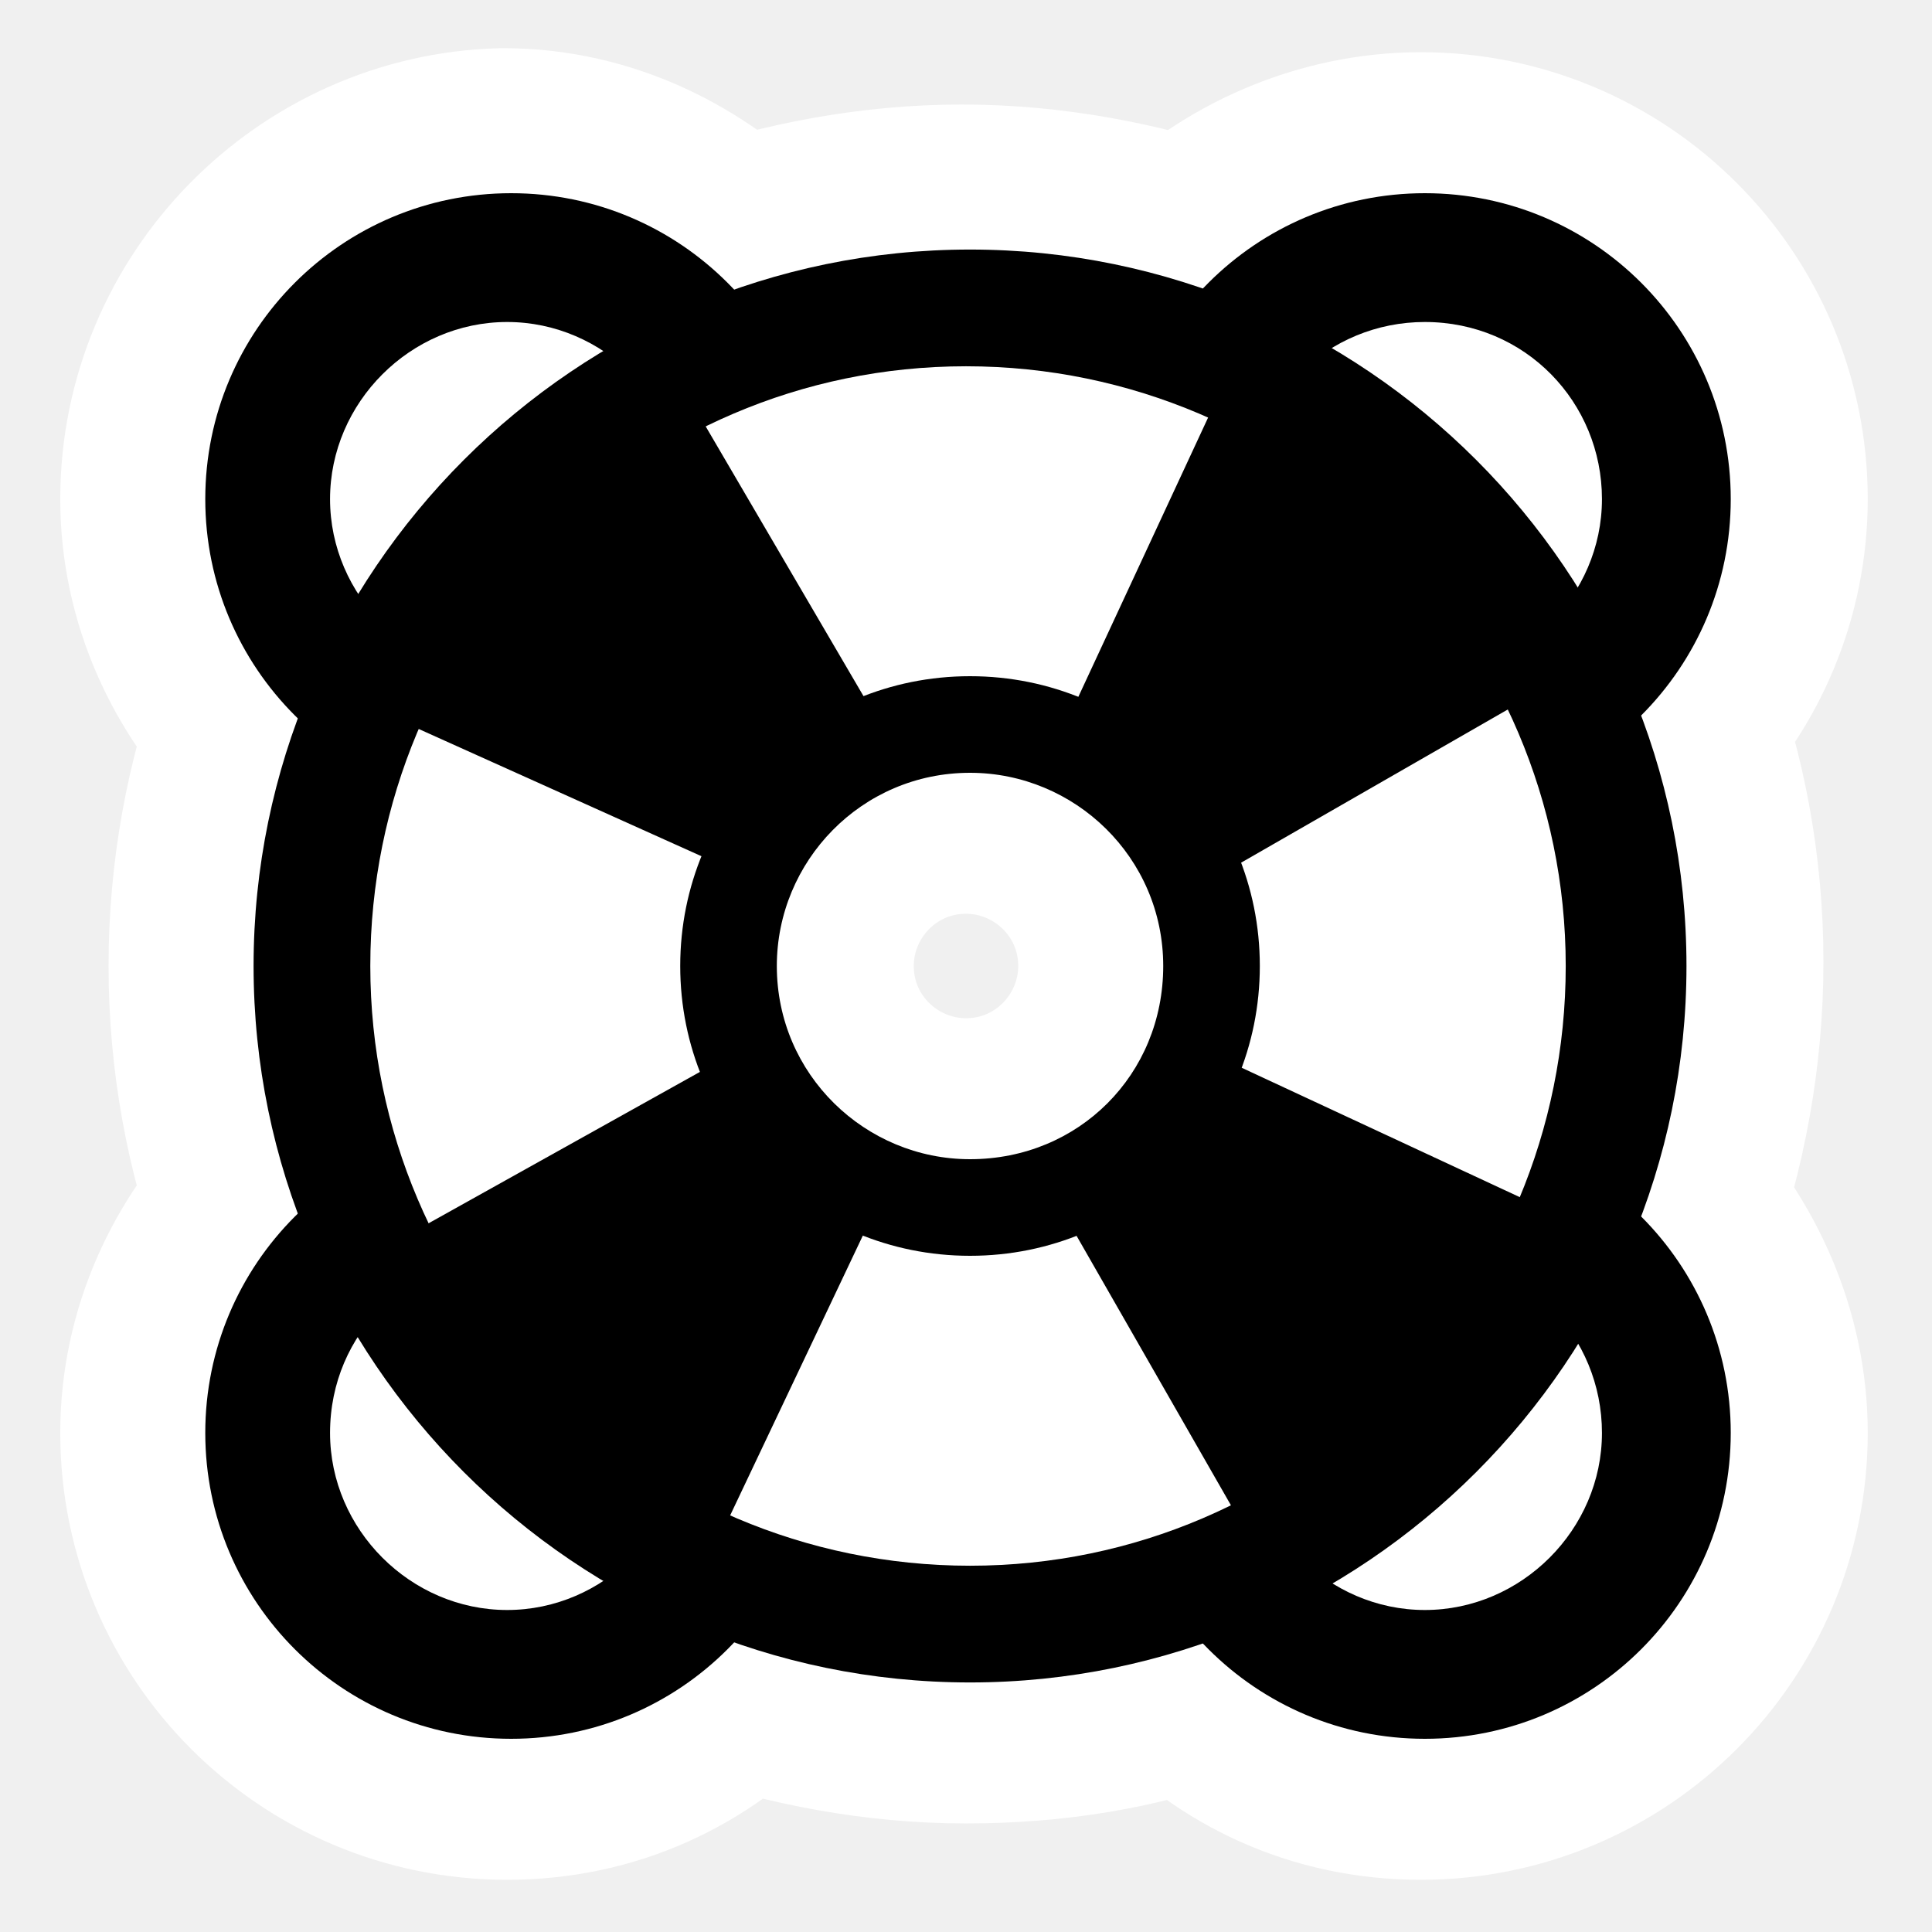
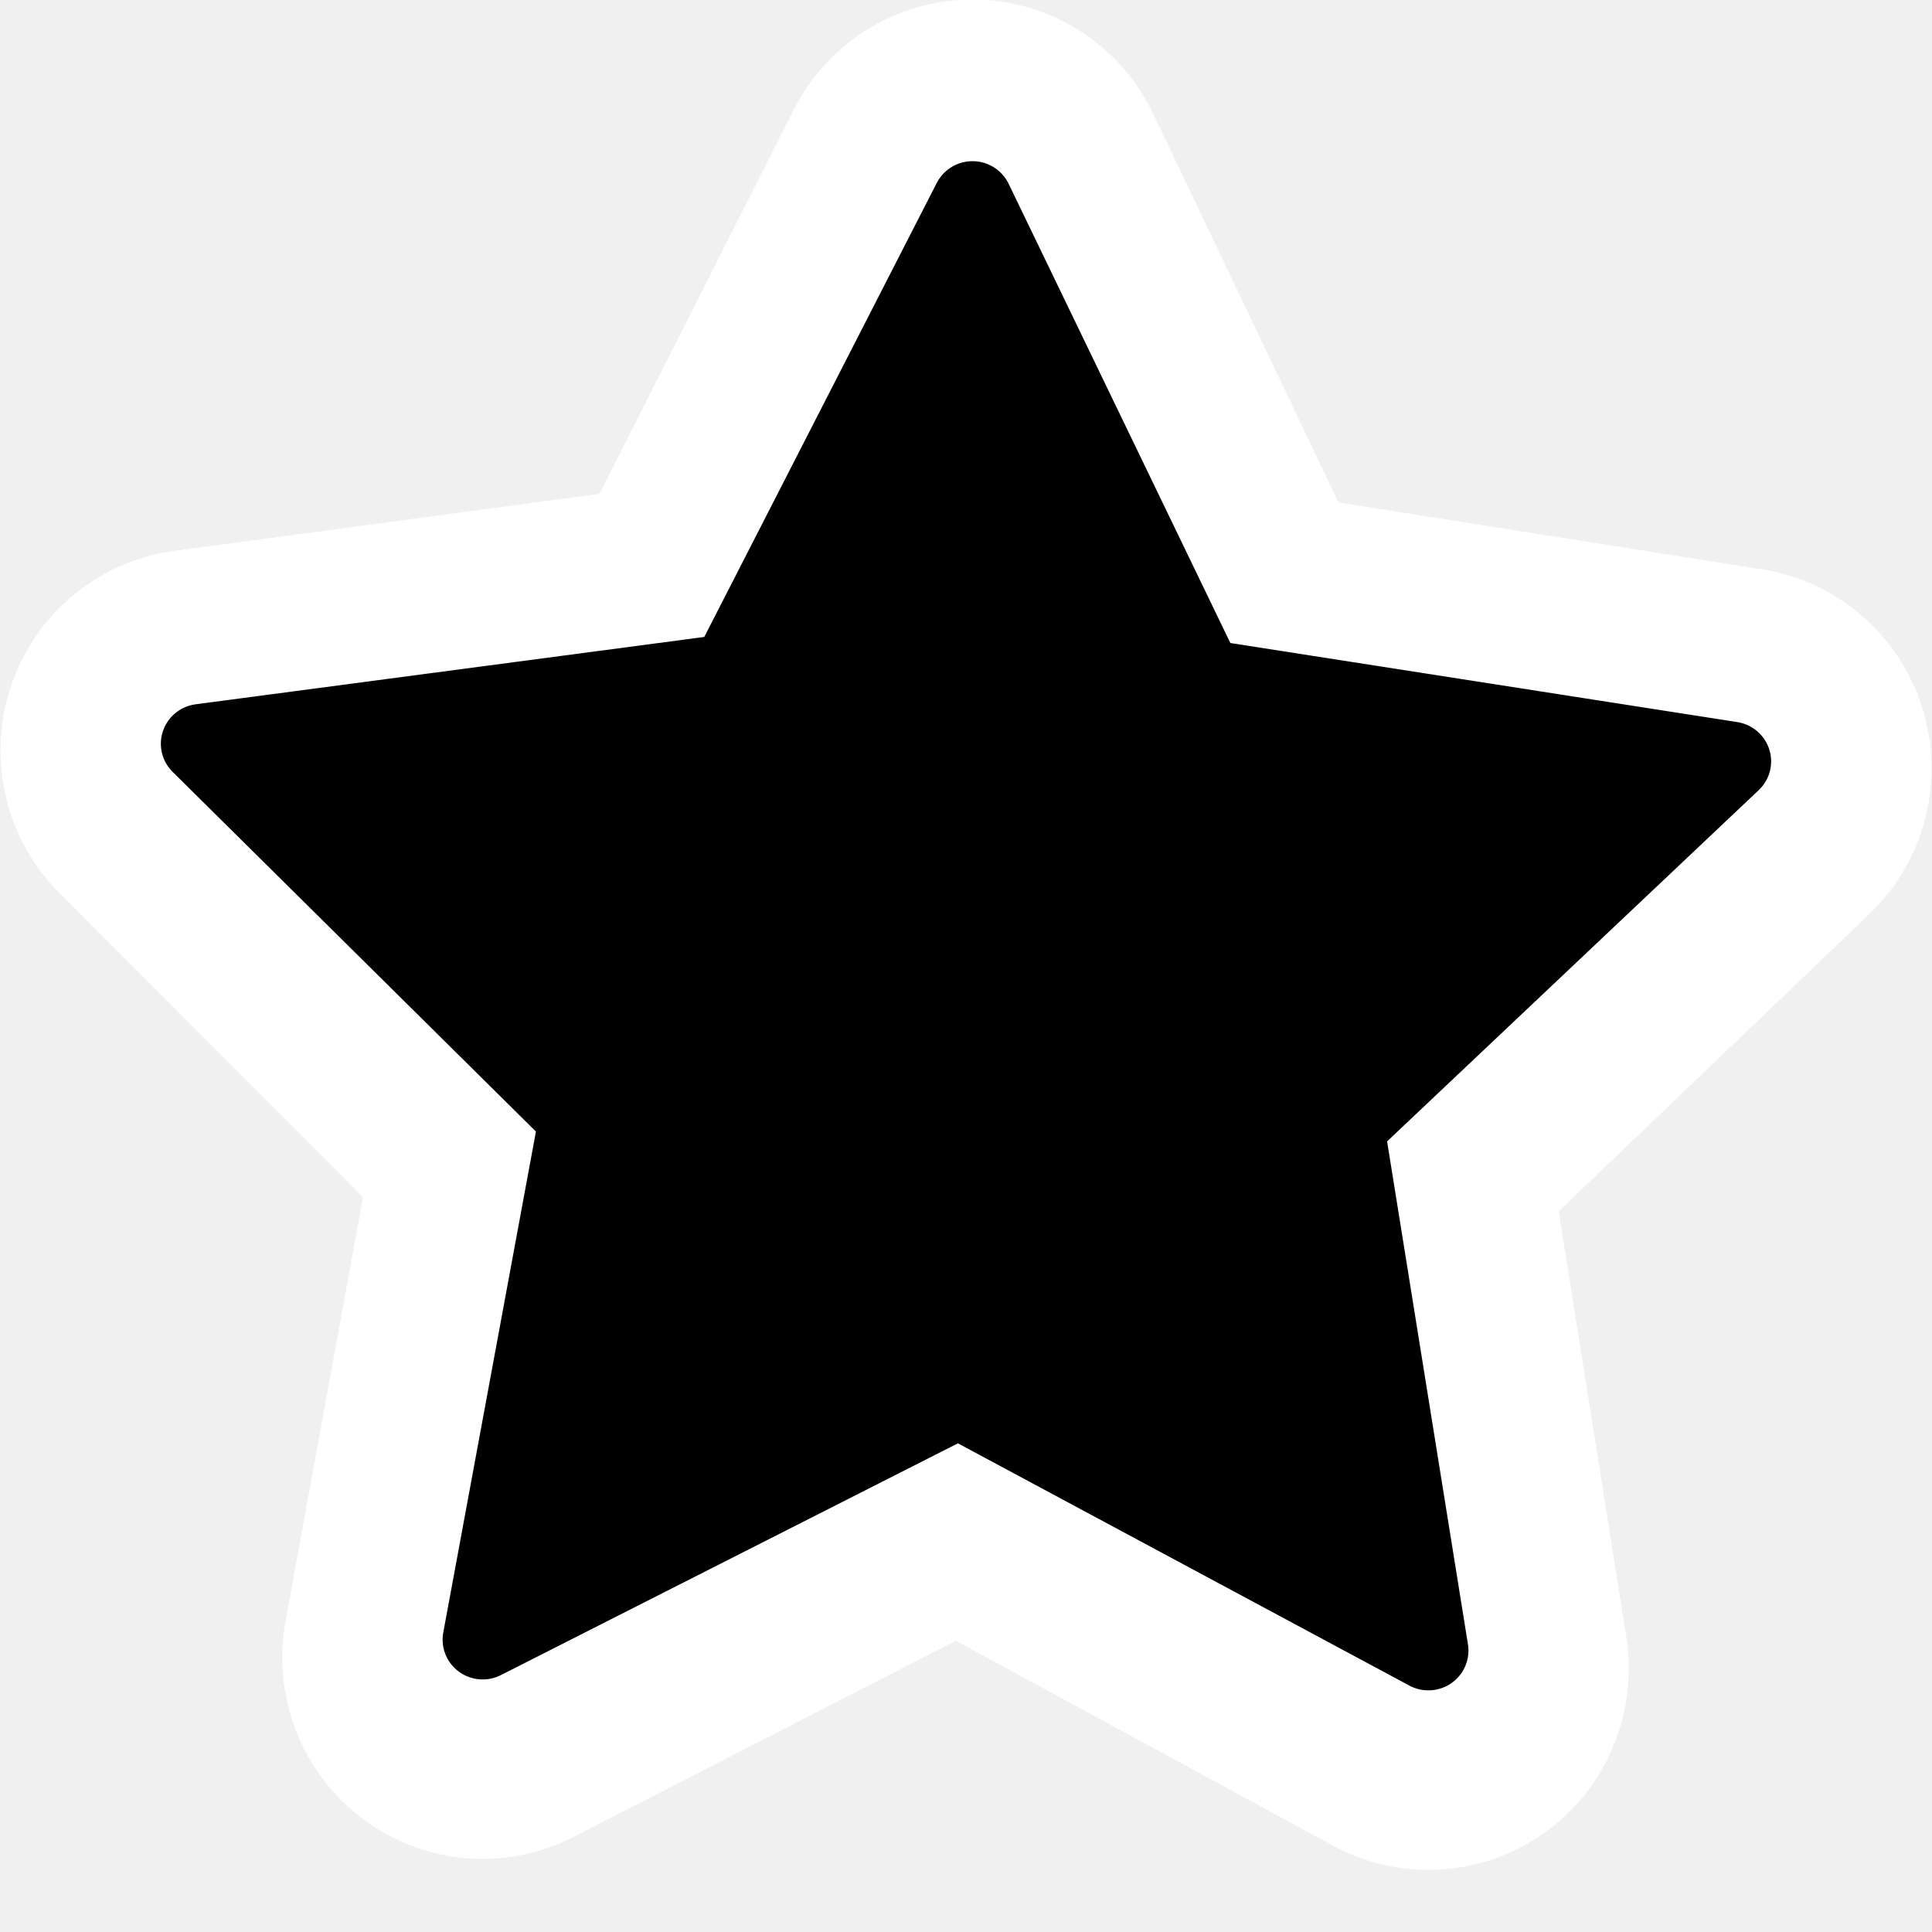
- <svg width="48pt" height="48pt" viewBox="0 0 48 48" xml:space="preserve">
-   <g id="Layer_x0020_4" style="fill-rule:nonzero;clip-rule:nonzero;stroke:#000000;stroke-miterlimit:4;">
-     <g style="stroke:none;">
-       <path style="fill:none;stroke:#FFFFFF;stroke-width:7.006;stroke-linejoin:round;" d="M40.7,30.2c0.7-2,1.1-4.1,1.1-6.3c0-2.2-0.4-4.3-1.1-6.2c1.4-1.4,2.2-3.3,2.2-5.3c0-4.2-3.4-7.6-7.6-7.6c-2.1,0-4.1,0.9-5.5,2.3c-1.8-0.6-3.8-1-5.9-1c-2.1,0-4.1,0.4-5.9,1c-1.4-1.4-3.3-2.4-5.5-2.4C8.4,4.8,5,8.2,5,12.4     c0,2.1,0.9,4,2.3,5.4c-0.7,1.9-1.1,4-1.1,6.2c0,2.2,0.4,4.3,1.1,6.2C5.9,31.6,5,33.5,5,35.6c0,4.2,3.4,7.6,7.6,7.6c2.2,0,4.1-0.9,5.5-2.4c1.8,0.6,3.8,1,5.9,1c2,0,4-0.3,5.8-1c1.4,1.5,3.3,2.4,5.5,2.4c4.2,0,7.6-3.4,7.6-7.6c0-2.1-0.9-4-2.2-5.4z M35.3,7.9     c2.4,0,4.4,2,4.4,4.4c0,0.8-0.2,1.6-0.6,2.2c-1.5-2.5-3.6-4.5-6.2-6c0.7-0.4,1.5-0.7,2.3-0.7z M8.2,12.4c0-2.4,2-4.4,4.4-4.4c0.9,0,1.7,0.3,2.4,0.7c-2.5,1.5-4.6,3.6-6.2,6.1c-0.4-0.7-0.6-1.5-0.6-2.3z M12.6,40c-2.5,0-4.4-2-4.4-4.4c0-0.9,0.2-1.7,0.7-2.3     c1.5,2.5,3.7,4.6,6.2,6.1c-0.7,0.4-1.5,0.7-2.4,0.7z M24,28.8c-2.6,0-4.8-2.1-4.8-4.8c0-2.6,2.1-4.8,4.8-4.8c2.6,0,4.8,2.1,4.8,4.8c0,2.6-2.1,4.8-4.8,4.8z M35.3,40c-0.9,0-1.7-0.3-2.4-0.7c2.5-1.5,4.6-3.5,6.2-6c0.4,0.7,0.6,1.4,0.6,2.3c0,2.5-2,4.4-4.4,4.4z" />
-       <path d="M6.3,24c0,9.8,8,17.8,17.8,17.8c9.8,0,17.8-8,17.8-17.8s-8-17.8-17.8-17.8c-9.8,0-17.8,8-17.8,17.8z M19.3,24c0-2.6,2.1-4.8,4.8-4.8c2.6,0,4.8,2.1,4.8,4.8s-2.1,4.8-4.8,4.8c-2.6,0-4.8-2.1-4.8-4.8z" />
-       <path d="M27.8,35.6c0,4.2,3.4,7.6,7.6,7.6s7.6-3.4,7.6-7.6c0-4.2-3.4-7.6-7.6-7.6s-7.6,3.4-7.6,7.6z M31,35.6c0-2.5,2-4.4,4.4-4.4c2.5,0,4.4,2,4.4,4.4c0,2.4-2,4.4-4.4,4.4c-2.4,0-4.4-2-4.4-4.4z" />
-       <path d="M5.1,35.6c0,4.2,3.4,7.6,7.6,7.6c4.2,0,7.6-3.4,7.6-7.6c0-4.2-3.4-7.6-7.6-7.6c-4.2,0-7.6,3.4-7.6,7.6z M8.2,35.6c0-2.5,2-4.4,4.4-4.4s4.4,2,4.4,4.4c0,2.4-2,4.4-4.4,4.4s-4.4-2-4.4-4.4z" />
-       <path d="M5.1,12.4c0,4.2,3.4,7.6,7.6,7.6c4.2,0,7.6-3.4,7.6-7.6c0-4.2-3.4-7.6-7.6-7.6c-4.2,0-7.6,3.4-7.6,7.6z M8.2,12.4c0-2.4,2-4.4,4.4-4.4s4.4,2,4.4,4.4c0,2.4-2,4.4-4.4,4.4s-4.4-2-4.4-4.4z" />
-       <path d="M27.8,12.4c0,4.2,3.4,7.6,7.6,7.6s7.6-3.4,7.6-7.6c0-4.2-3.4-7.6-7.6-7.6s-7.6,3.4-7.6,7.6z M31,12.4C31,9.9,33,8,35.4,8c2.5,0,4.4,2,4.4,4.4c0,2.4-2,4.4-4.4,4.4c-2.4,0-4.4-2-4.4-4.4z" />
-       <path style="fill:#FFFFFF;" d="M9.2,24c0,8.2,6.7,14.9,14.9,14.9S38.9,32.2,38.9,24c0-8.2-6.7-14.9-14.9-14.9S9.2,15.8,9.2,24z M16.9,24c0-4,3.2-7.2,7.2-7.2c4,0,7.2,3.2,7.2,7.2c0,4-3.2,7.2-7.2,7.2c-4,0-7.2-3.2-7.2-7.2z" />
-       <path d="M9.2,31.2l9.5-5.3c1,1.8,1.8,2.6,3.4,3.4L17.5,39c-3.1-1.2-7.1-5.1-8.3-7.8z" />
-       <path d="M31.5,39L26,29.4c1.9-1,2.7-1.8,3.5-3.5l10.1,4.7c-1.3,3.1-5.3,7.3-8,8.5z" />
-       <path d="M38.9,16.8l-9.4,5.4c-0.9-1.9-1.8-2.6-3.4-3.4l4.6-9.9c3,1.2,7,5.2,8.2,7.9z" />
-       <path d="M16.6,9l5.5,9.4c-1.9,1-2.7,1.8-3.5,3.4L8.6,17.3c1.3-3.1,5.3-7.1,8-8.3z" />
-     </g>
-   </g>
-   <g id="crop_x0020_marks" style="fill-rule:nonzero;clip-rule:nonzero;stroke:#000000;stroke-miterlimit:4;">
-     <path style="fill:none;stroke:none;" d="M48,48H0V0h48v48z" />
+ <svg xmlns="http://www.w3.org/2000/svg" width="48px" height="48px" id="svg1872">
+   <defs id="defs1874" />
+   <g id="layer1">
+     <rect style="fill:none;fill-opacity:0.438;fill-rule:evenodd;stroke:none;stroke-width:1px;stroke-linecap:butt;stroke-linejoin:miter;stroke-opacity:1" id="rect3653" width="48" height="48.329" x="0" y="0" rx="0" ry="0" />
+     <path transform="matrix(1.178198,0,0,1.183705,-4.271089,-1.080087)" d="M 24.132,5.129 L 29,15.289 L 40.129,17.038 L 31.971,24.808 L 33.746,35.934 L 23.836,30.575 L 13.803,35.702 L 15.837,24.62 L 7.861,16.663 L 19.028,15.173 L 24.132,5.129 z " id="path5425" style="fill:white;fill-opacity:1;fill-rule:evenodd;stroke:white;stroke-width:8.452;stroke-linecap:butt;stroke-linejoin:round;stroke-miterlimit:4;stroke-dasharray:none;stroke-opacity:1" />
+     <path style="fill:black;fill-opacity:1;fill-rule:evenodd;stroke:black;stroke-width:1.69;stroke-linecap:butt;stroke-linejoin:round;stroke-miterlimit:4;stroke-dasharray:none;stroke-opacity:1" id="path1880" d="M 24.132,5.129 L 29,15.289 L 40.129,17.038 L 31.971,24.808 L 33.746,35.934 L 23.836,30.575 L 13.803,35.702 L 15.837,24.62 L 7.861,16.663 L 19.028,15.173 L 24.132,5.129 z " transform="matrix(1.178127,0,0,1.169169,-4.269399,-1.004399)" />
  </g>
</svg>
